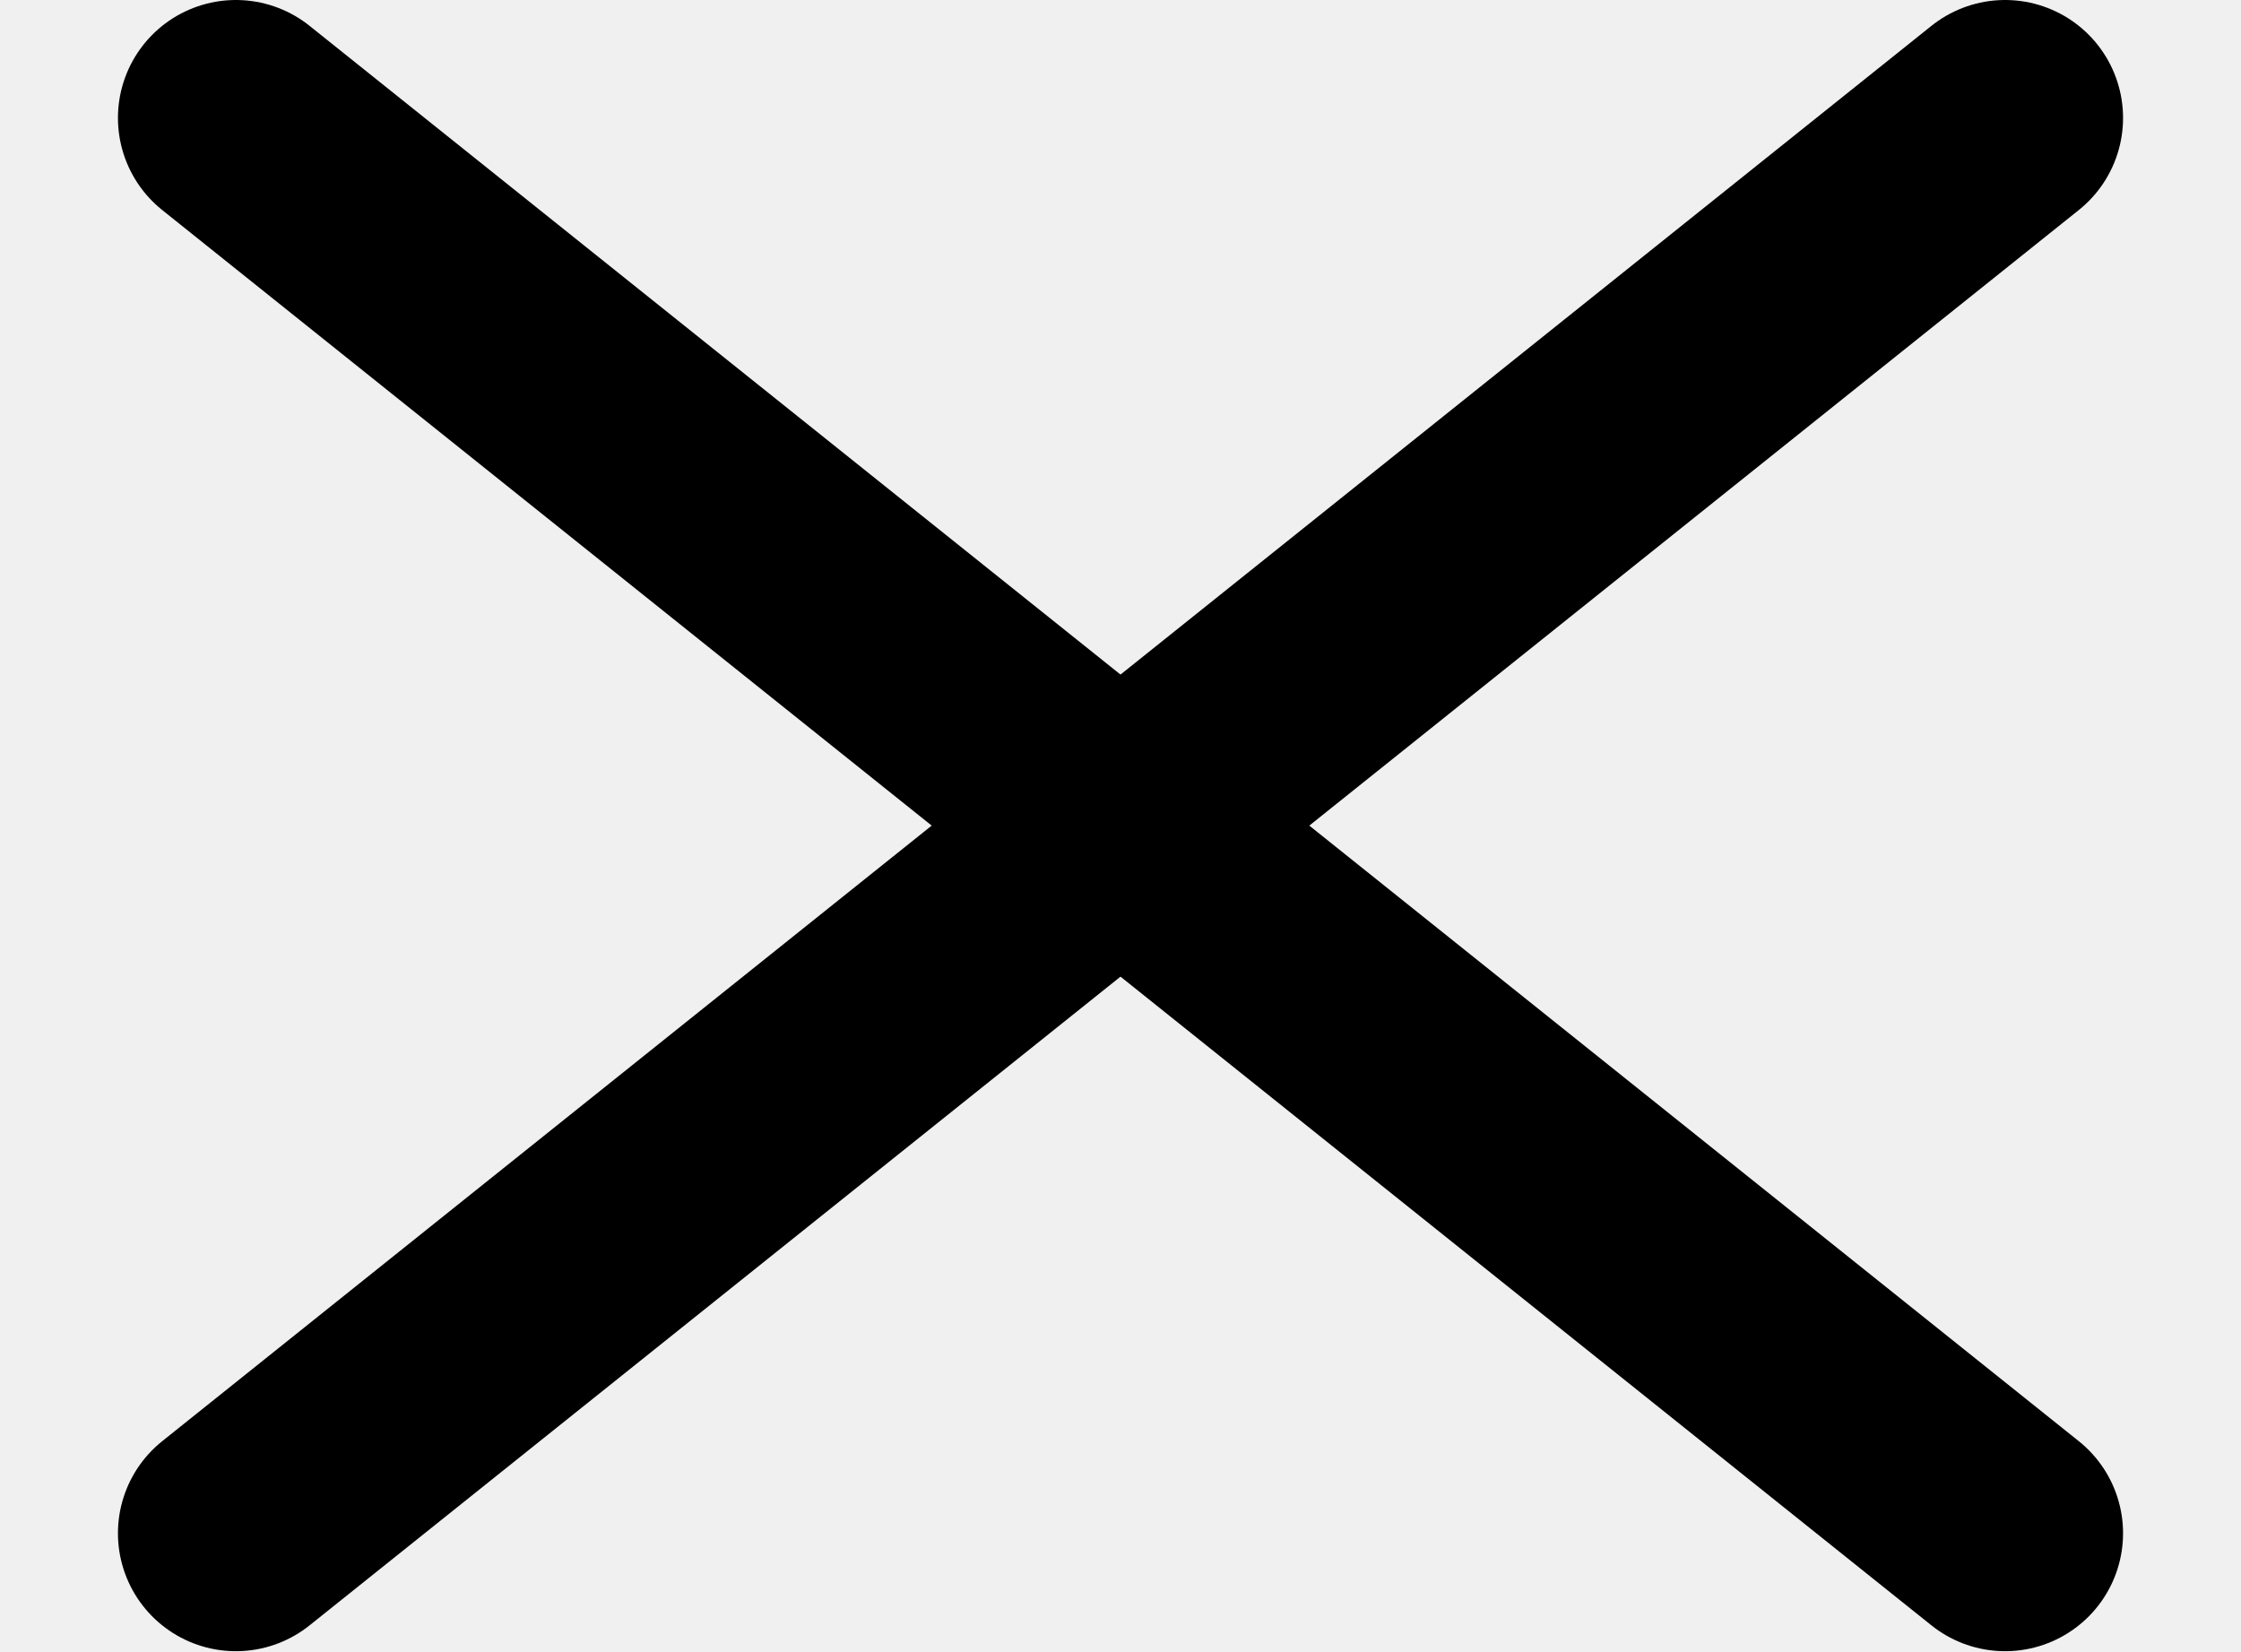
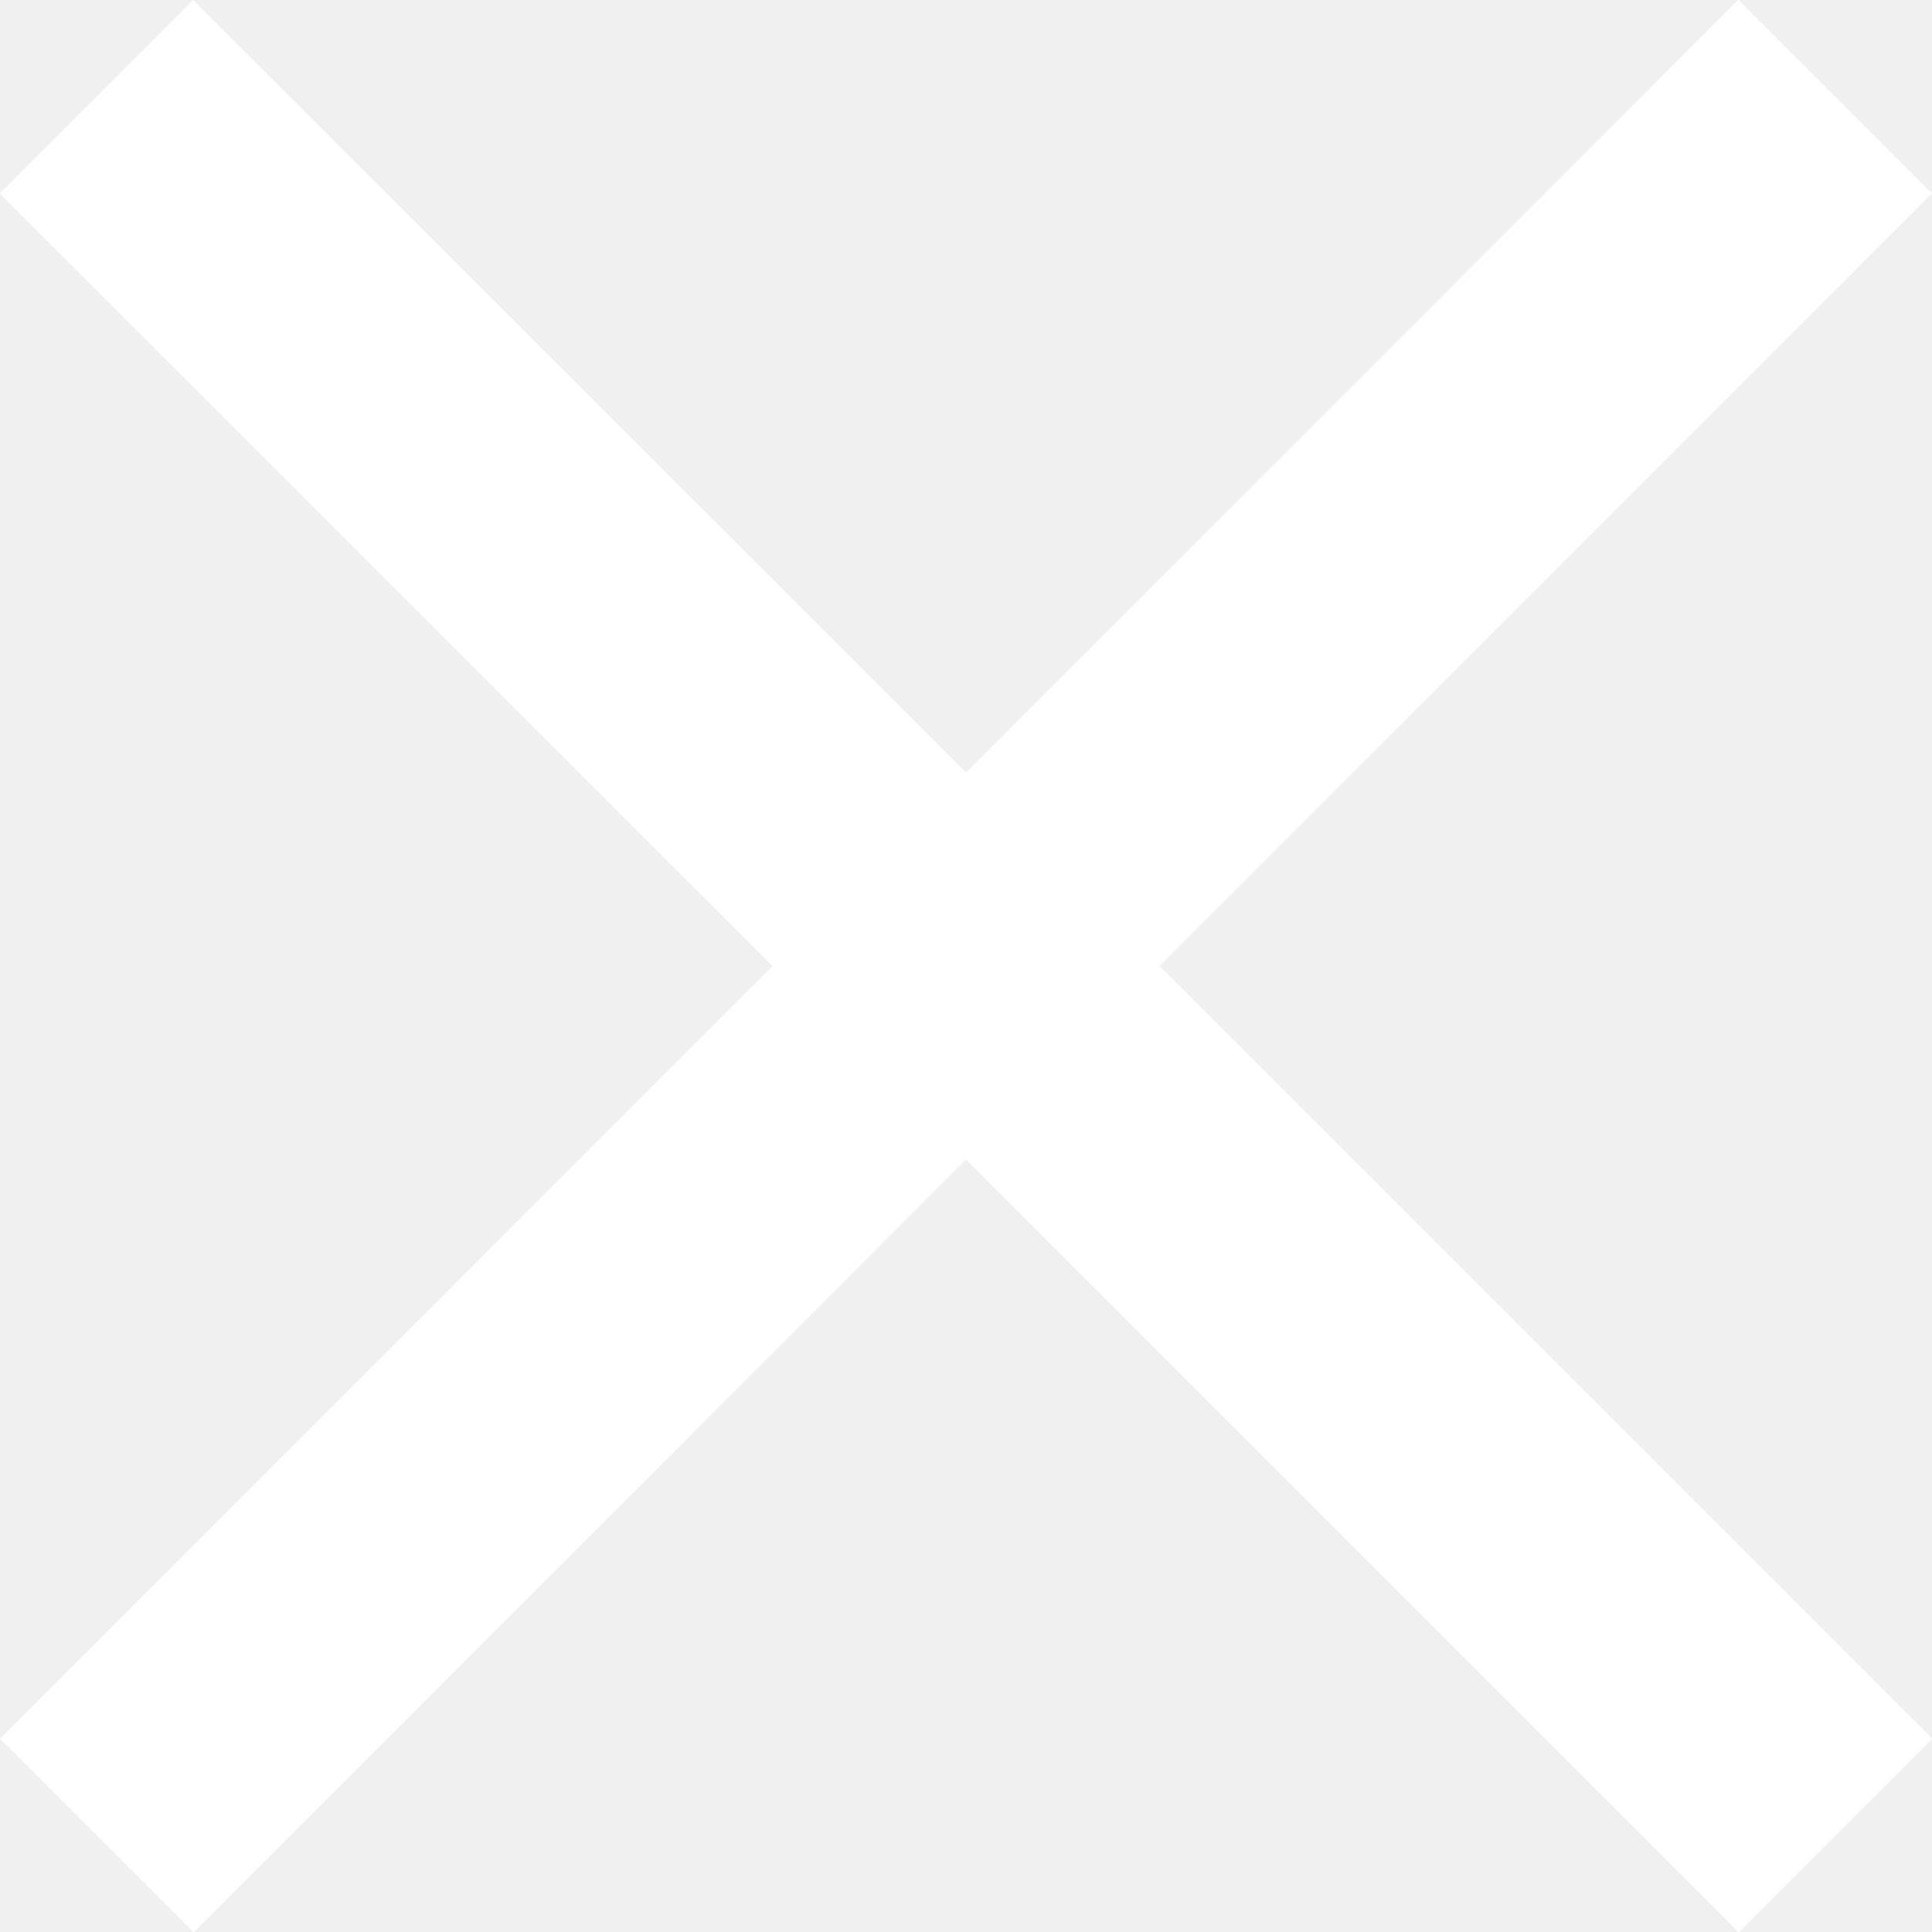
- <svg xmlns="http://www.w3.org/2000/svg" width="19" height="14" viewBox="0 0 19 14" fill="none">
-   <path d="M2 13L17 1" stroke="black" stroke-width="2" stroke-linecap="round" />
-   <path d="M2 1C4.929 3.343 6.571 4.657 9.5 7L17 13" stroke="black" stroke-width="2" stroke-linecap="round" />
+ <svg xmlns="http://www.w3.org/2000/svg" width="20.953" height="20.953" viewBox="0 0 20.953 20.953">
+   <path id="Icon_ionic-md-close" data-name="Icon ionic-md-close" d="M28.477,9.619l-2.1-2.1L18,15.9,9.619,7.523l-2.1,2.1L15.9,18,7.523,26.381l2.1,2.1L18,20.1l8.381,8.381,2.1-2.1L20.1,18Z" transform="translate(-7.523 -7.523)" fill="#fff" />
</svg>
